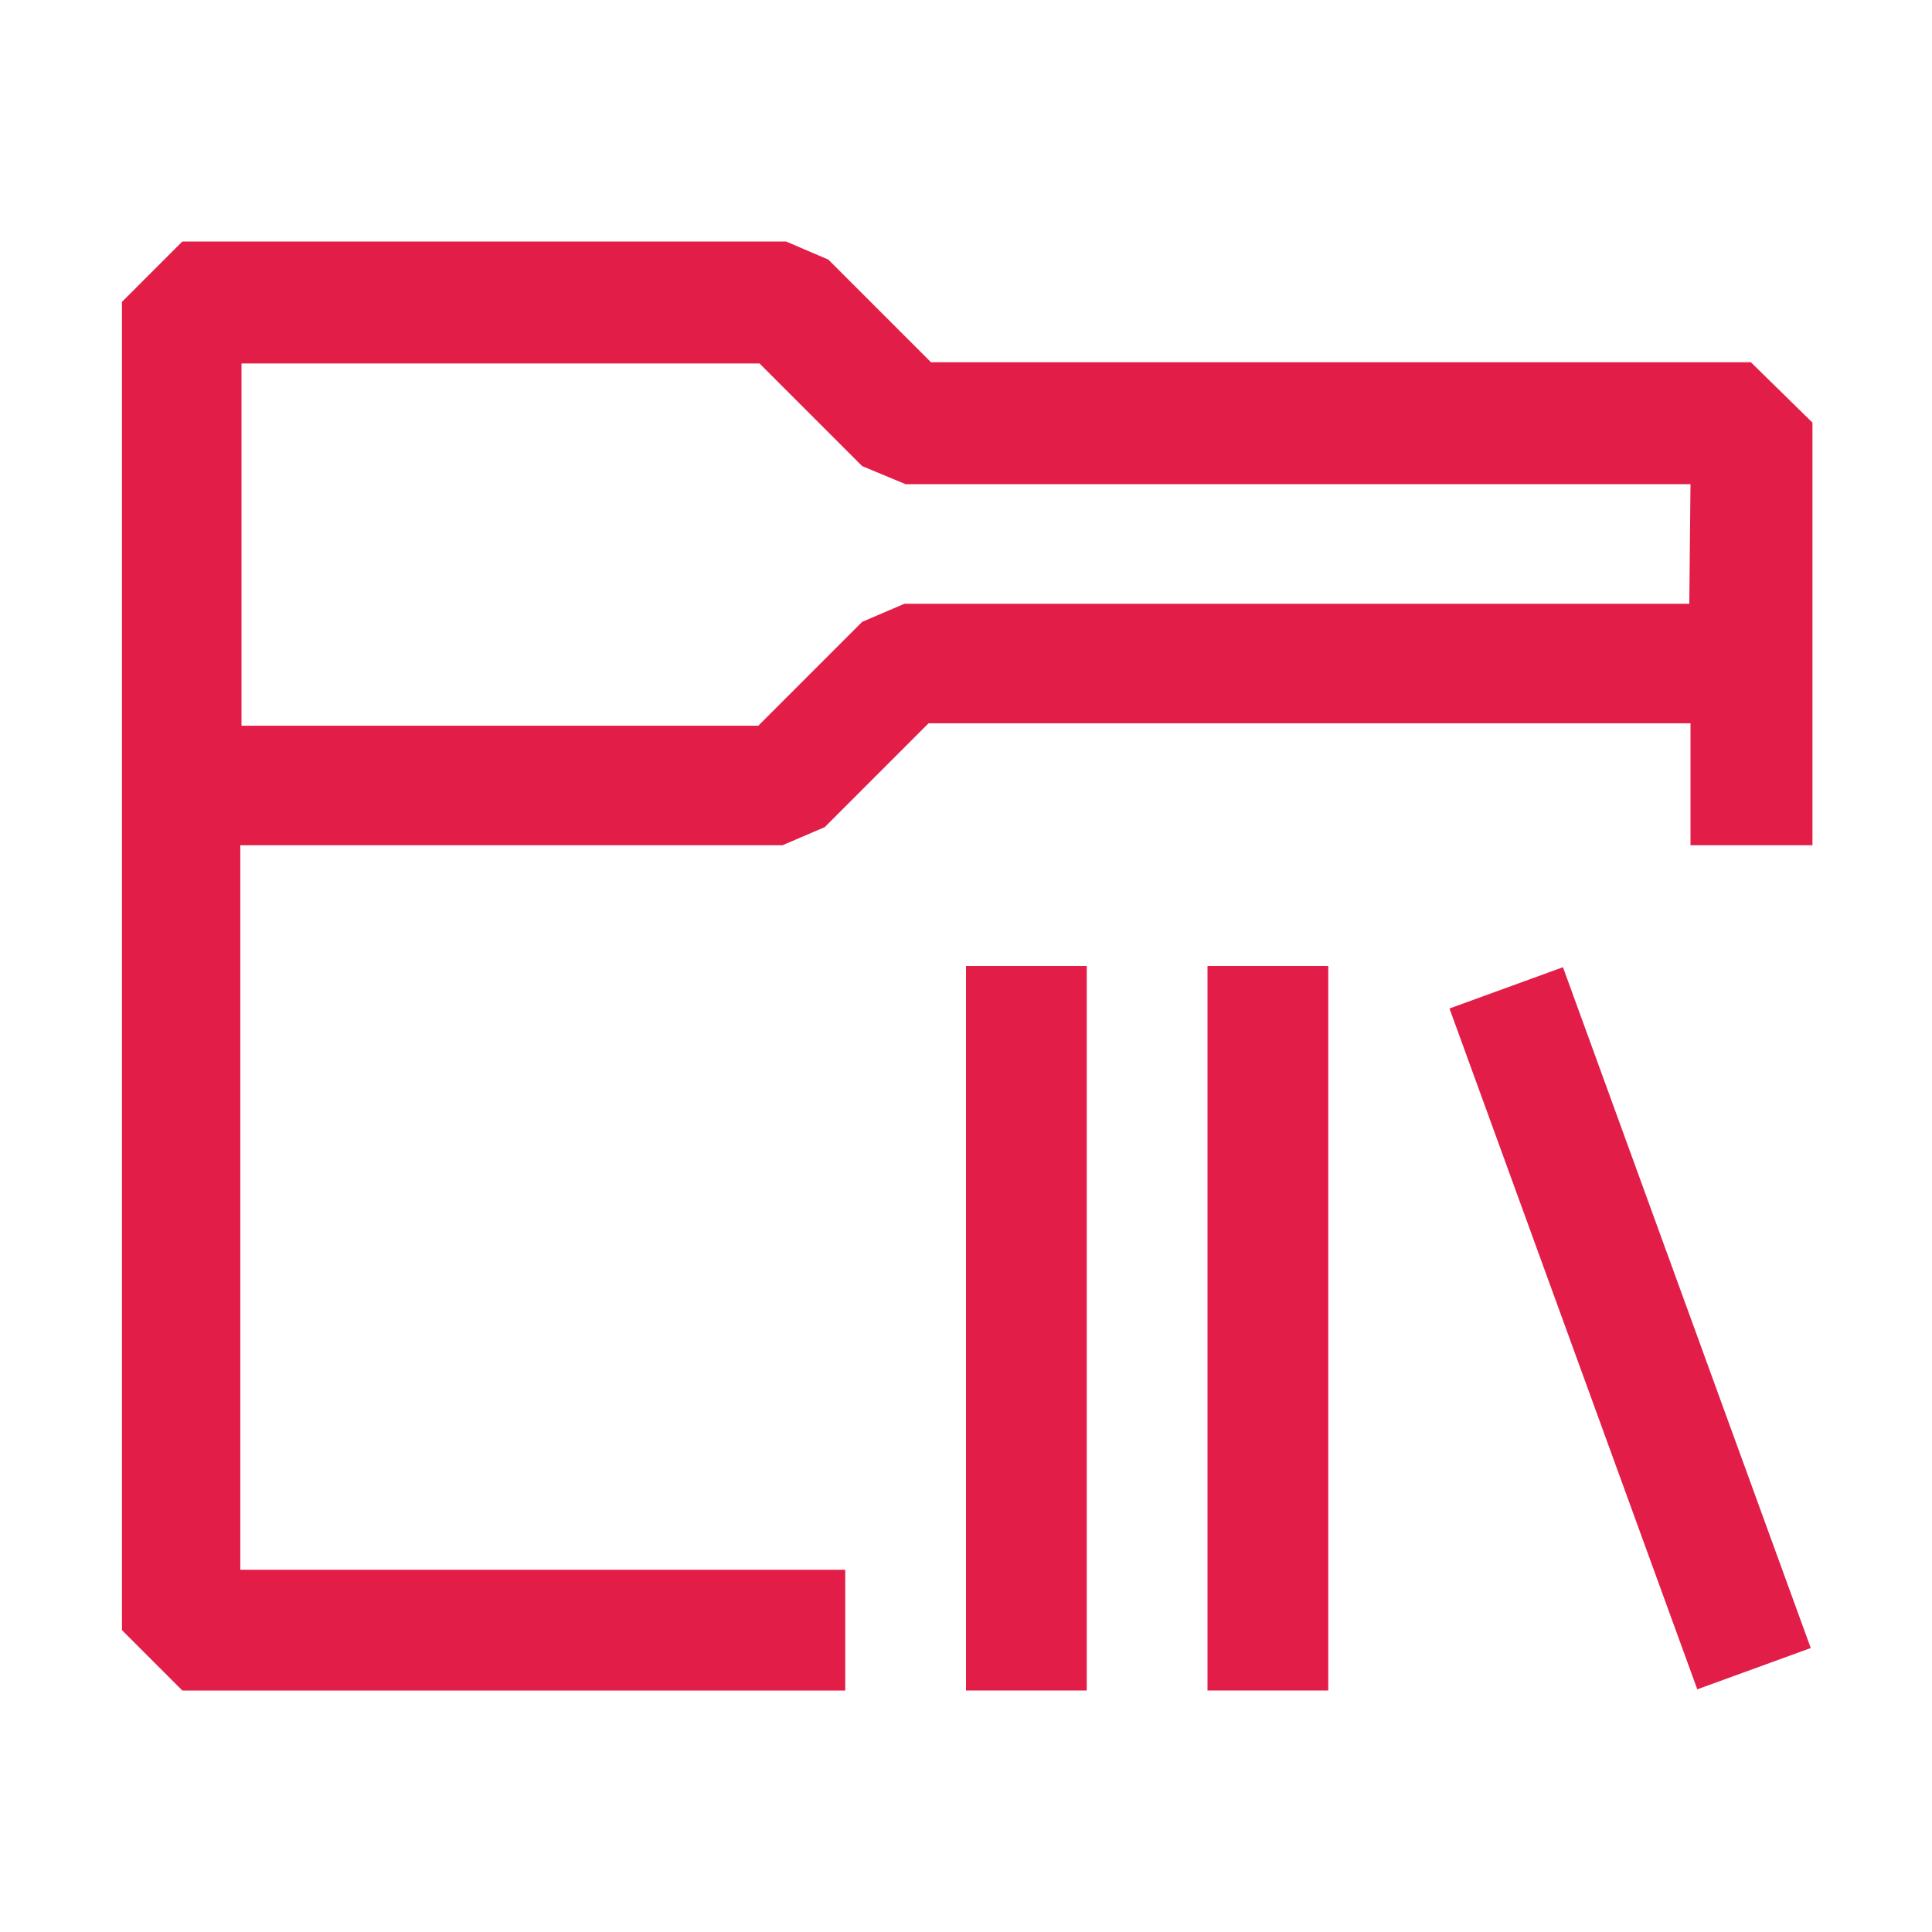
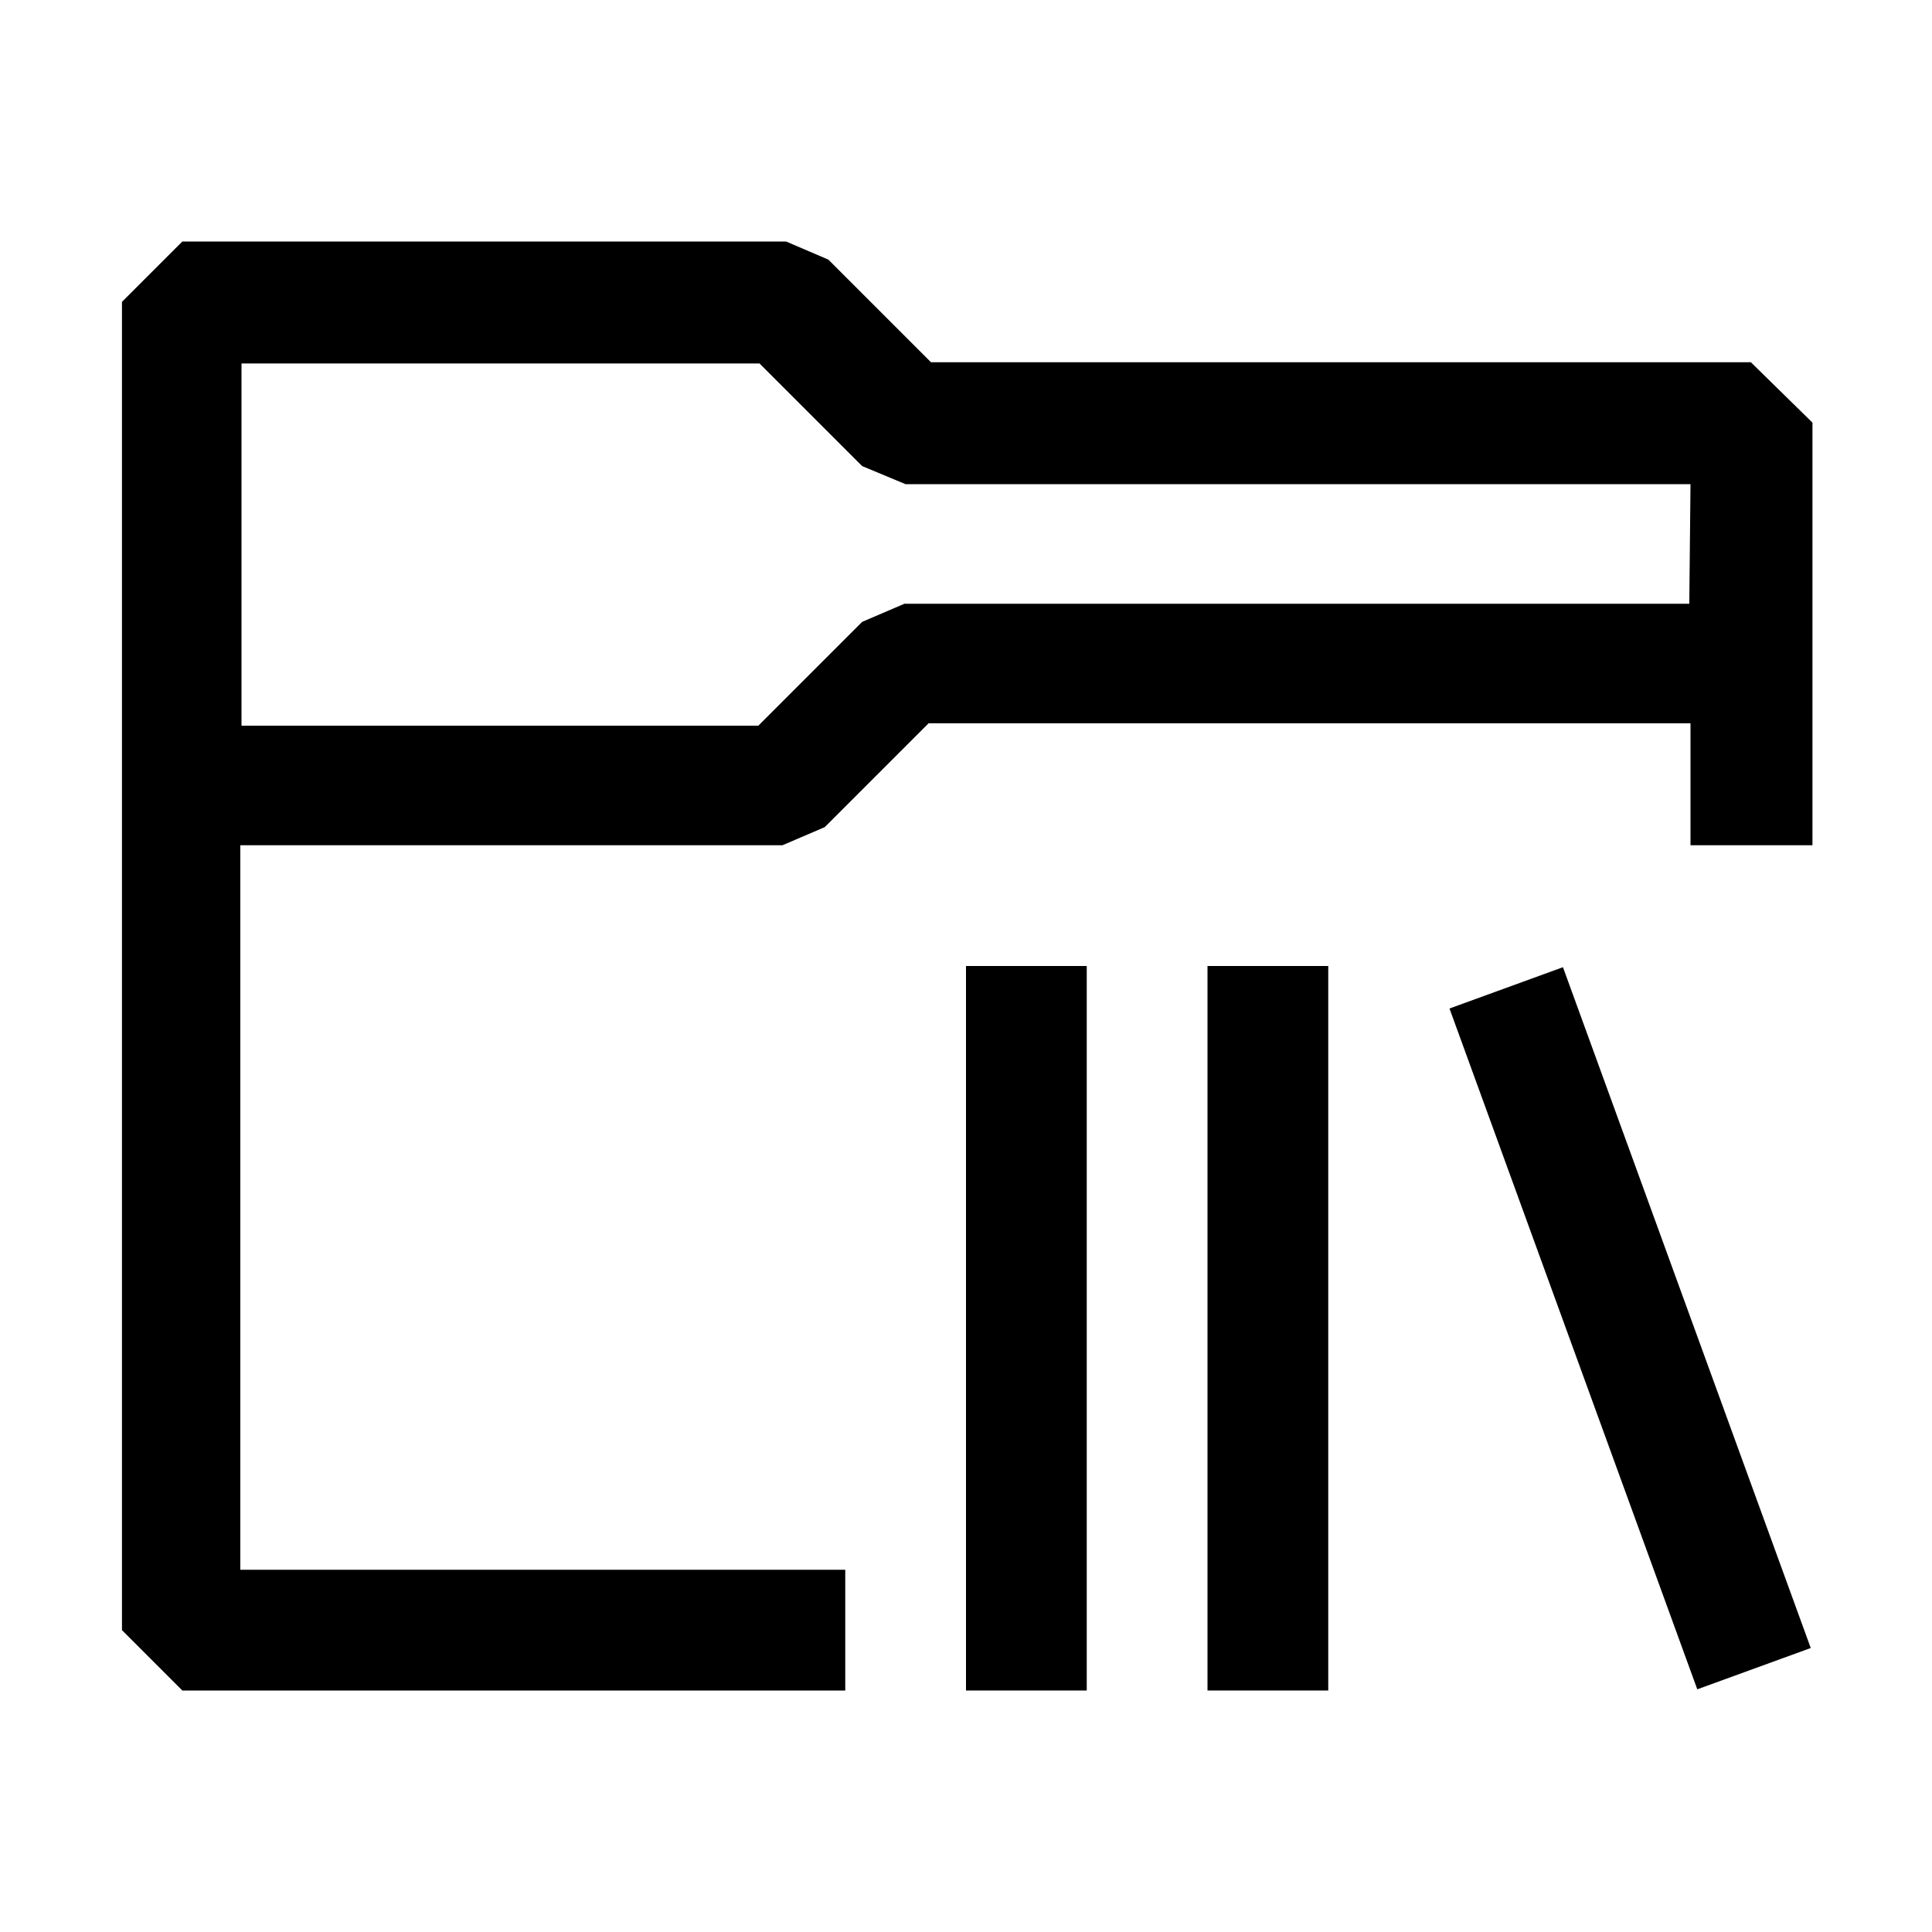
- <svg xmlns="http://www.w3.org/2000/svg" stroke="currentColor" fill="#e11d48" stroke-width="0" viewBox="0 0 16 16" class="about__icon" height="1em" width="1em">
-   <path fill-rule="evenodd" clip-rule="evenodd" d="M7.71 3H14.5L15.01 3.5V7H14V5.99H7.69L6.83 6.85L6.48 7H1.99V7.49V11.49V13H7V14H1.51L1.01 13.5V6.5V2.5L1.51 2H6.51L6.86 2.15L7.71 3ZM7.49 5H13.99L14 4.01H7.5L7.14 3.86L6.29 3.01H2V6.01H6.28L7.14 5.15L7.49 5Z" />
+ <svg xmlns="http://www.w3.org/2000/svg" stroke="currentColor" fill="currentColor" stroke-width="0" viewBox="0 0 16 16" class="about__icon" height="1em" width="1em">
+   <path fill-rule="evenodd" clip-rule="evenodd" d="M7.71 3H14.5L15.01 3.5V7H14V5.99H7.69L6.83 6.85L6.48 7H1.99V7.49V11.49V13H7V14H1.51L1.01 13.5V6.5V2.5L1.51 2H6.51L6.86 2.15L7.71 3ZM7.49 5H13.99L14 4.01H7.5L7.14 3.86L6.29 3.01H2V6.01H6.28L7.14 5.15L7.49 5Z">
+     </path>
  <rect x="8" y="8" width="1" height="6" />
  <rect x="10" y="8" width="1" height="6" />
  <rect x="12.004" y="8.352" width="1" height="6" transform="rotate(-20 12.0041 8.35193)" />
</svg>
